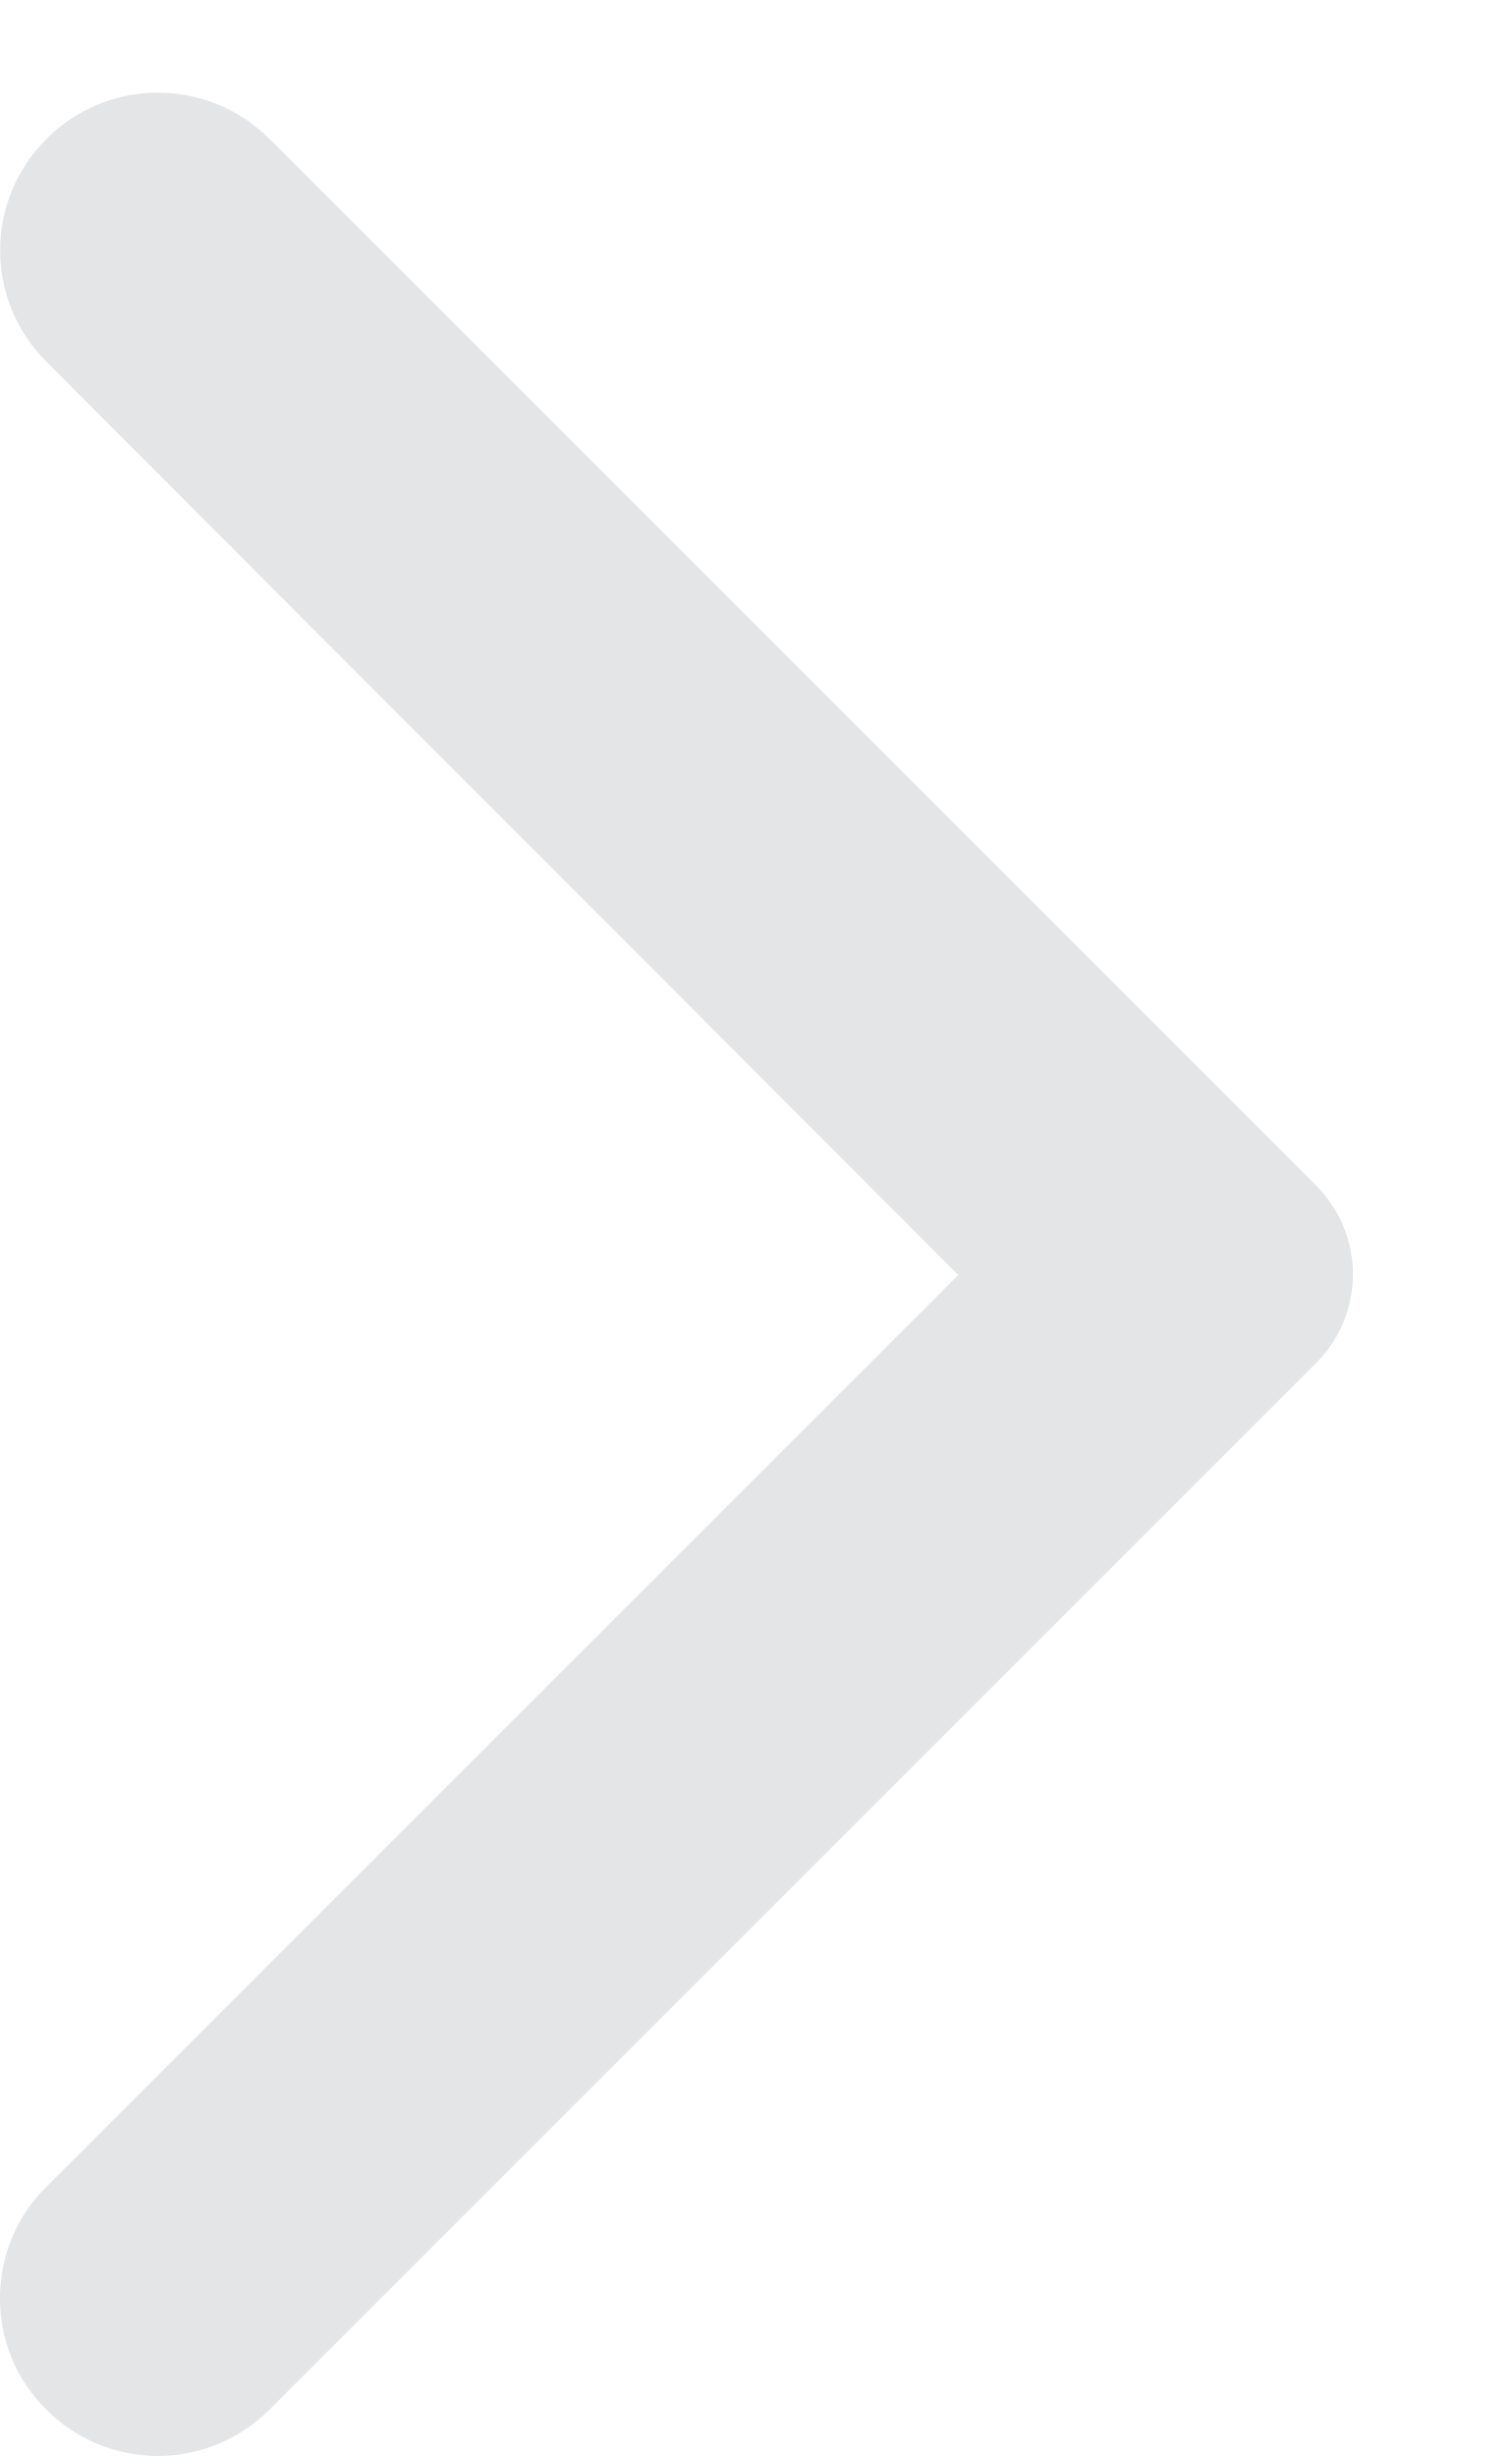
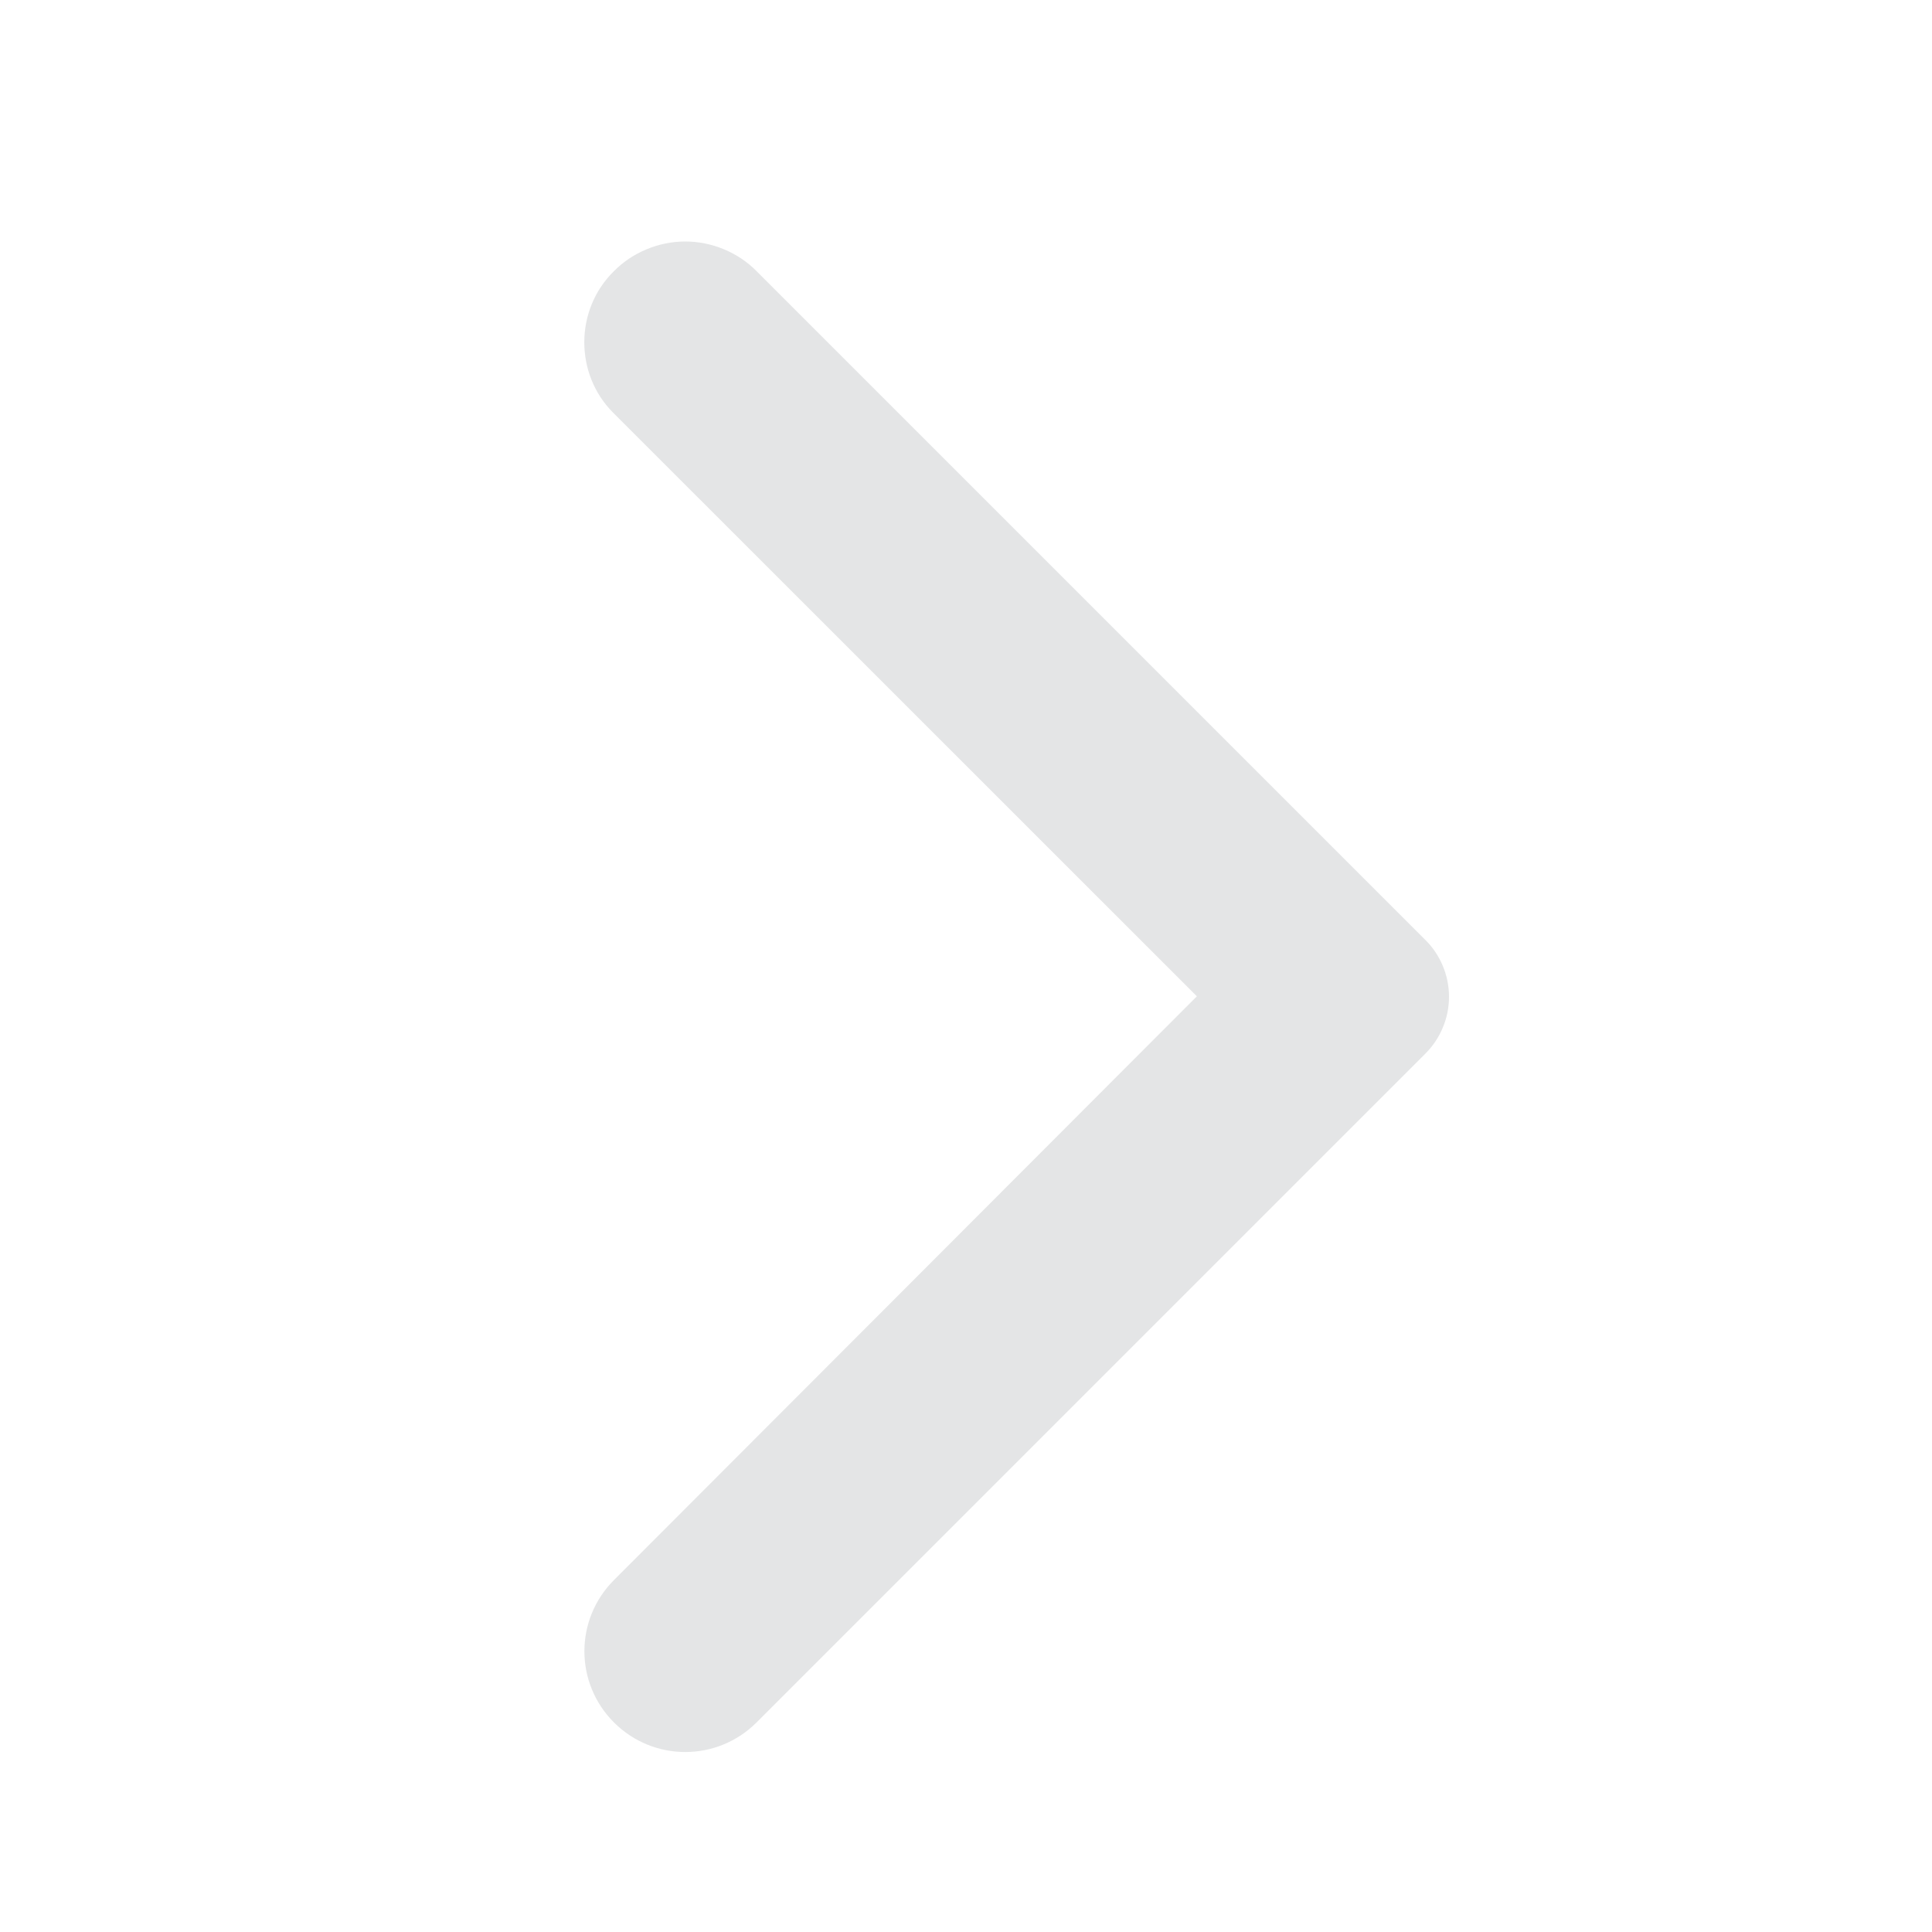
- <svg xmlns="http://www.w3.org/2000/svg" width="8" height="13" viewBox="0 0 8 13" fill="none">
-   <path d="M0.246 12.755C0.323 12.833 0.415 12.894 0.516 12.936C0.618 12.978 0.726 13 0.836 13C0.945 13 1.054 12.978 1.155 12.936C1.256 12.894 1.348 12.833 1.426 12.755L6.966 7.215C7.027 7.154 7.077 7.08 7.11 7C7.143 6.919 7.161 6.832 7.161 6.745C7.161 6.658 7.143 6.571 7.11 6.491C7.077 6.41 7.027 6.337 6.966 6.275L1.426 0.735C1.099 0.409 0.572 0.409 0.246 0.735C-0.081 1.062 -0.081 1.589 0.246 1.915L5.072 6.749L0.239 11.582C-0.081 11.902 -0.081 12.435 0.246 12.755Z" fill="#E4E5E6" />
+ <svg xmlns="http://www.w3.org/2000/svg" width="16" height="16" viewBox="0 0 16 16" fill="none">
+   <path d="M5.085 2.245C5.162 2.167 5.254 2.106 5.356 2.064C5.457 2.022 5.565 2 5.675 2C5.785 2 5.893 2.022 5.994 2.064C6.096 2.106 6.188 2.167 6.265 2.245L11.805 7.785C11.867 7.846 11.916 7.92 11.949 8C11.983 8.081 12 8.168 12 8.255C12 8.342 11.983 8.429 11.949 8.509C11.916 8.59 11.867 8.663 11.805 8.725L6.265 14.265C5.938 14.591 5.412 14.591 5.085 14.265C4.758 13.938 4.758 13.412 5.085 13.085L9.912 8.251L5.078 3.418C4.758 3.098 4.758 2.565 5.085 2.245Z" fill="#E4E5E6" />
</svg>
